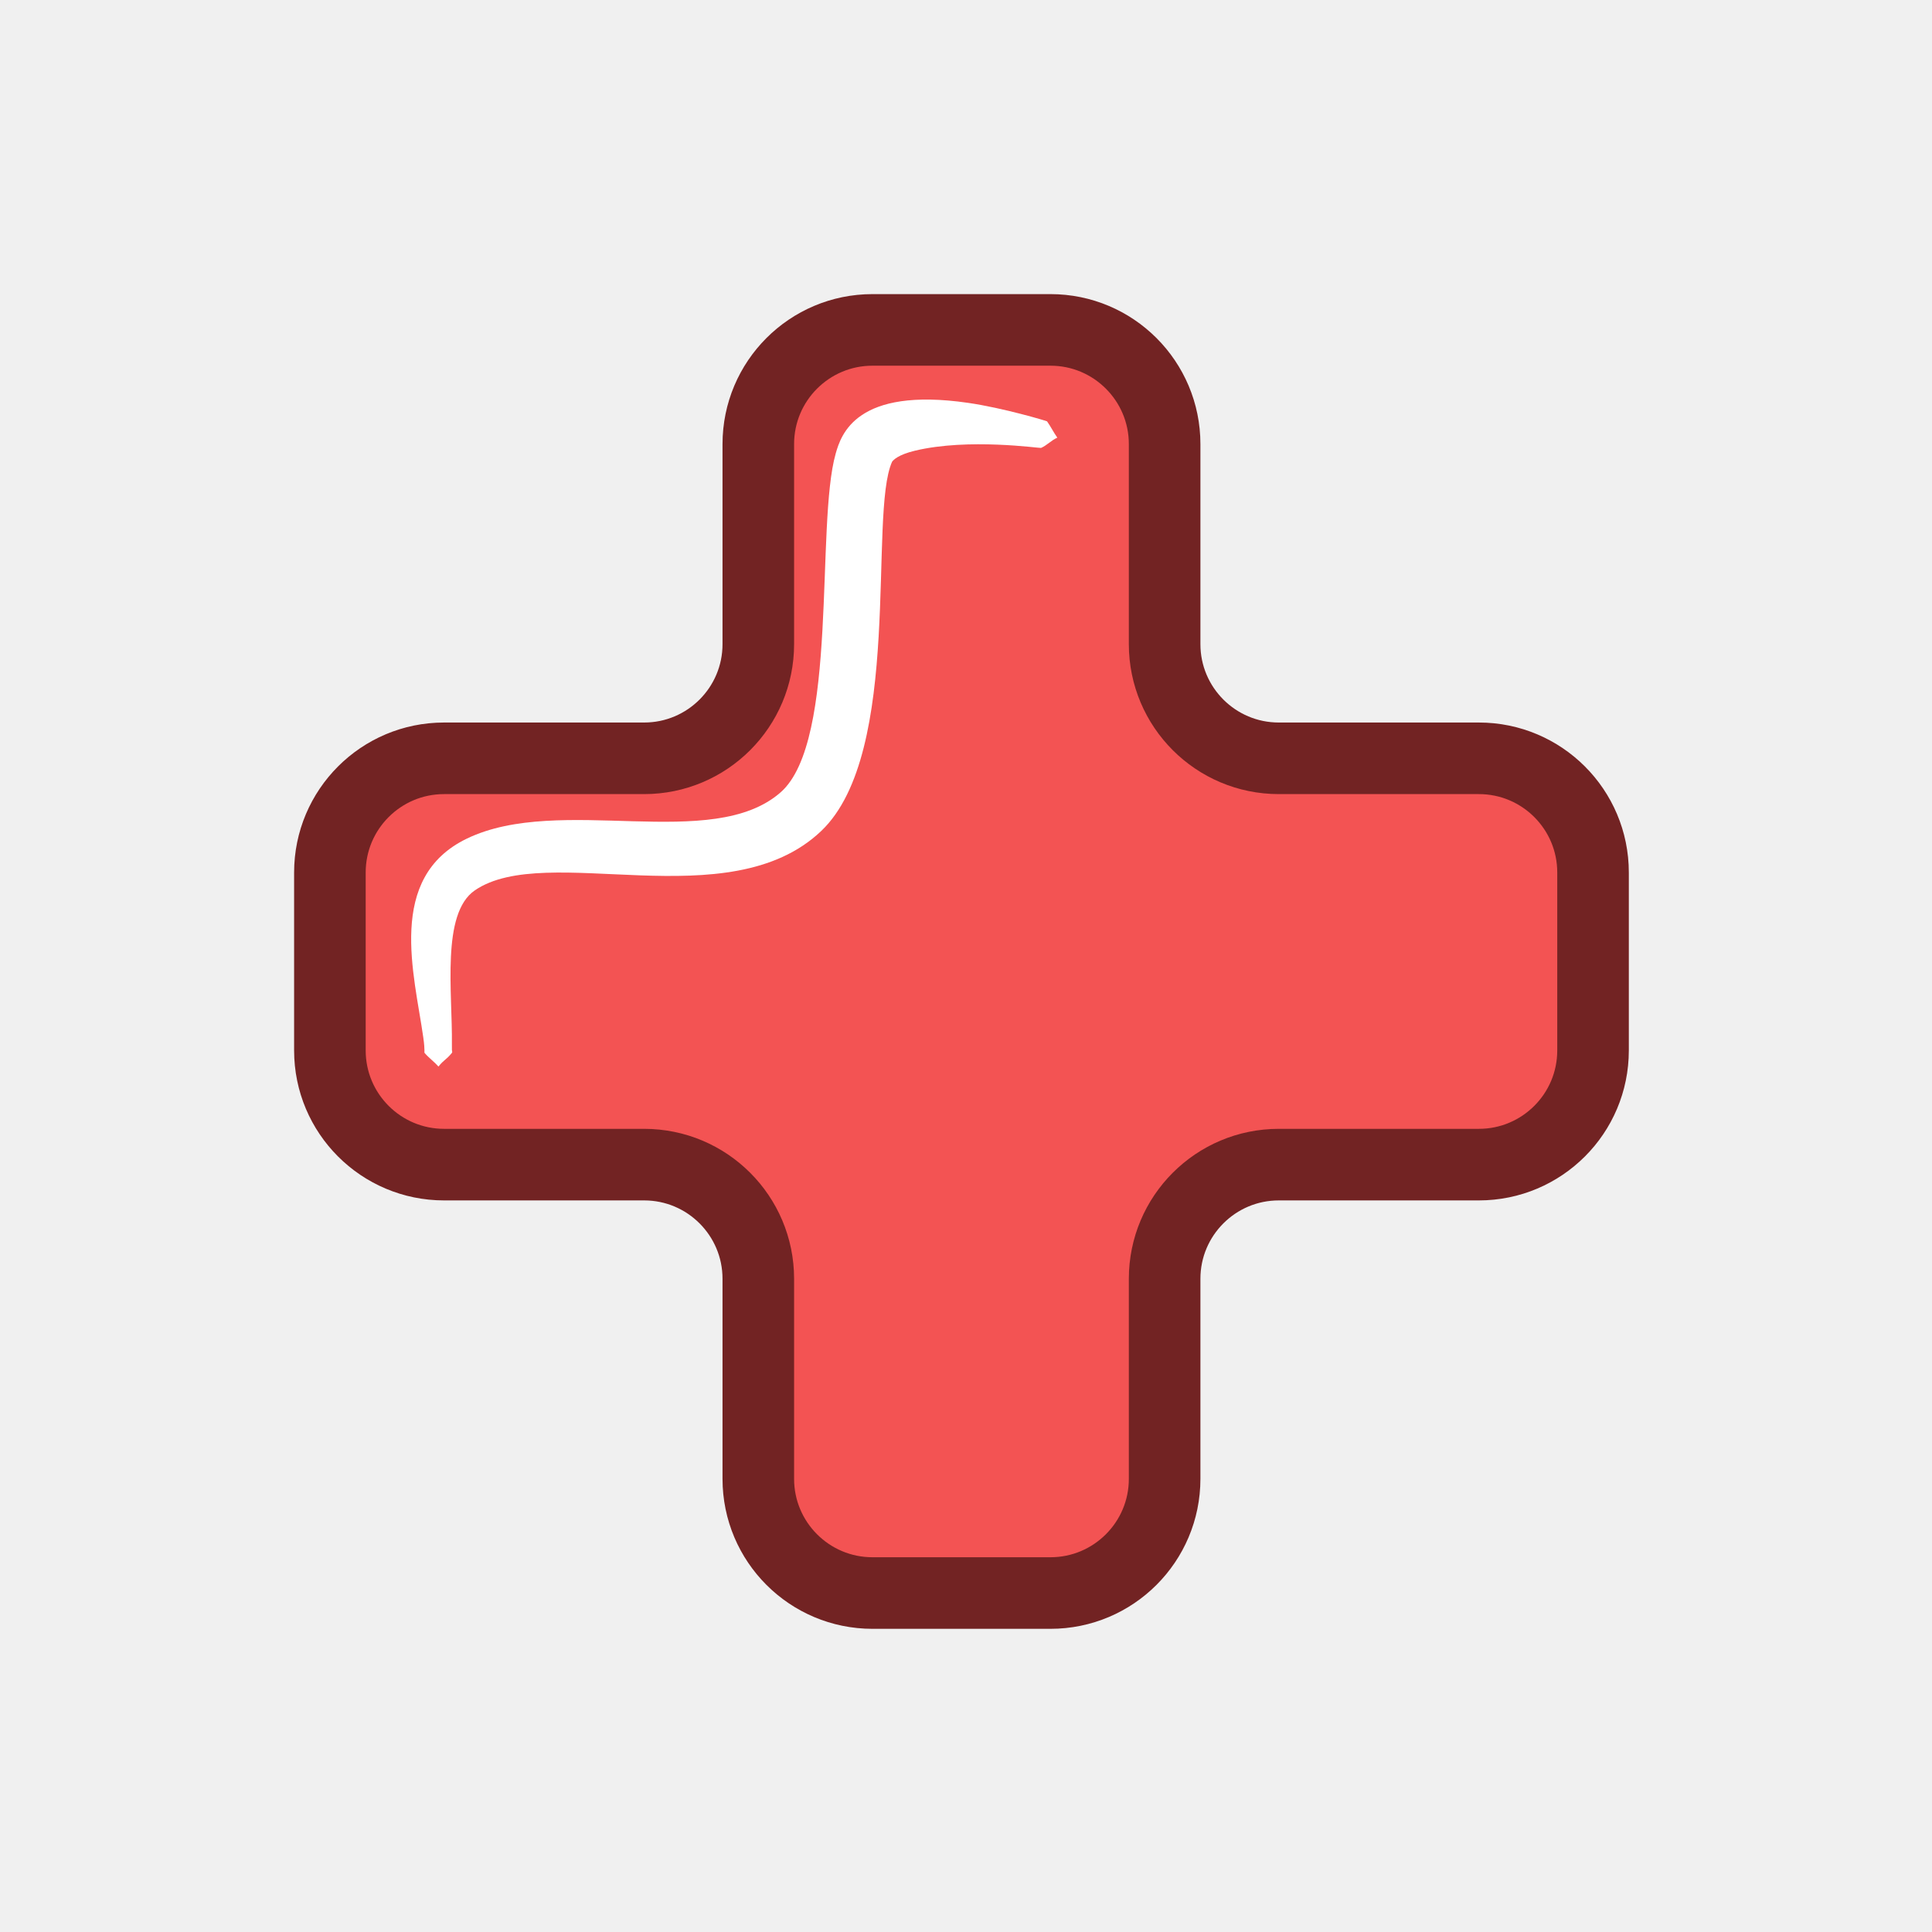
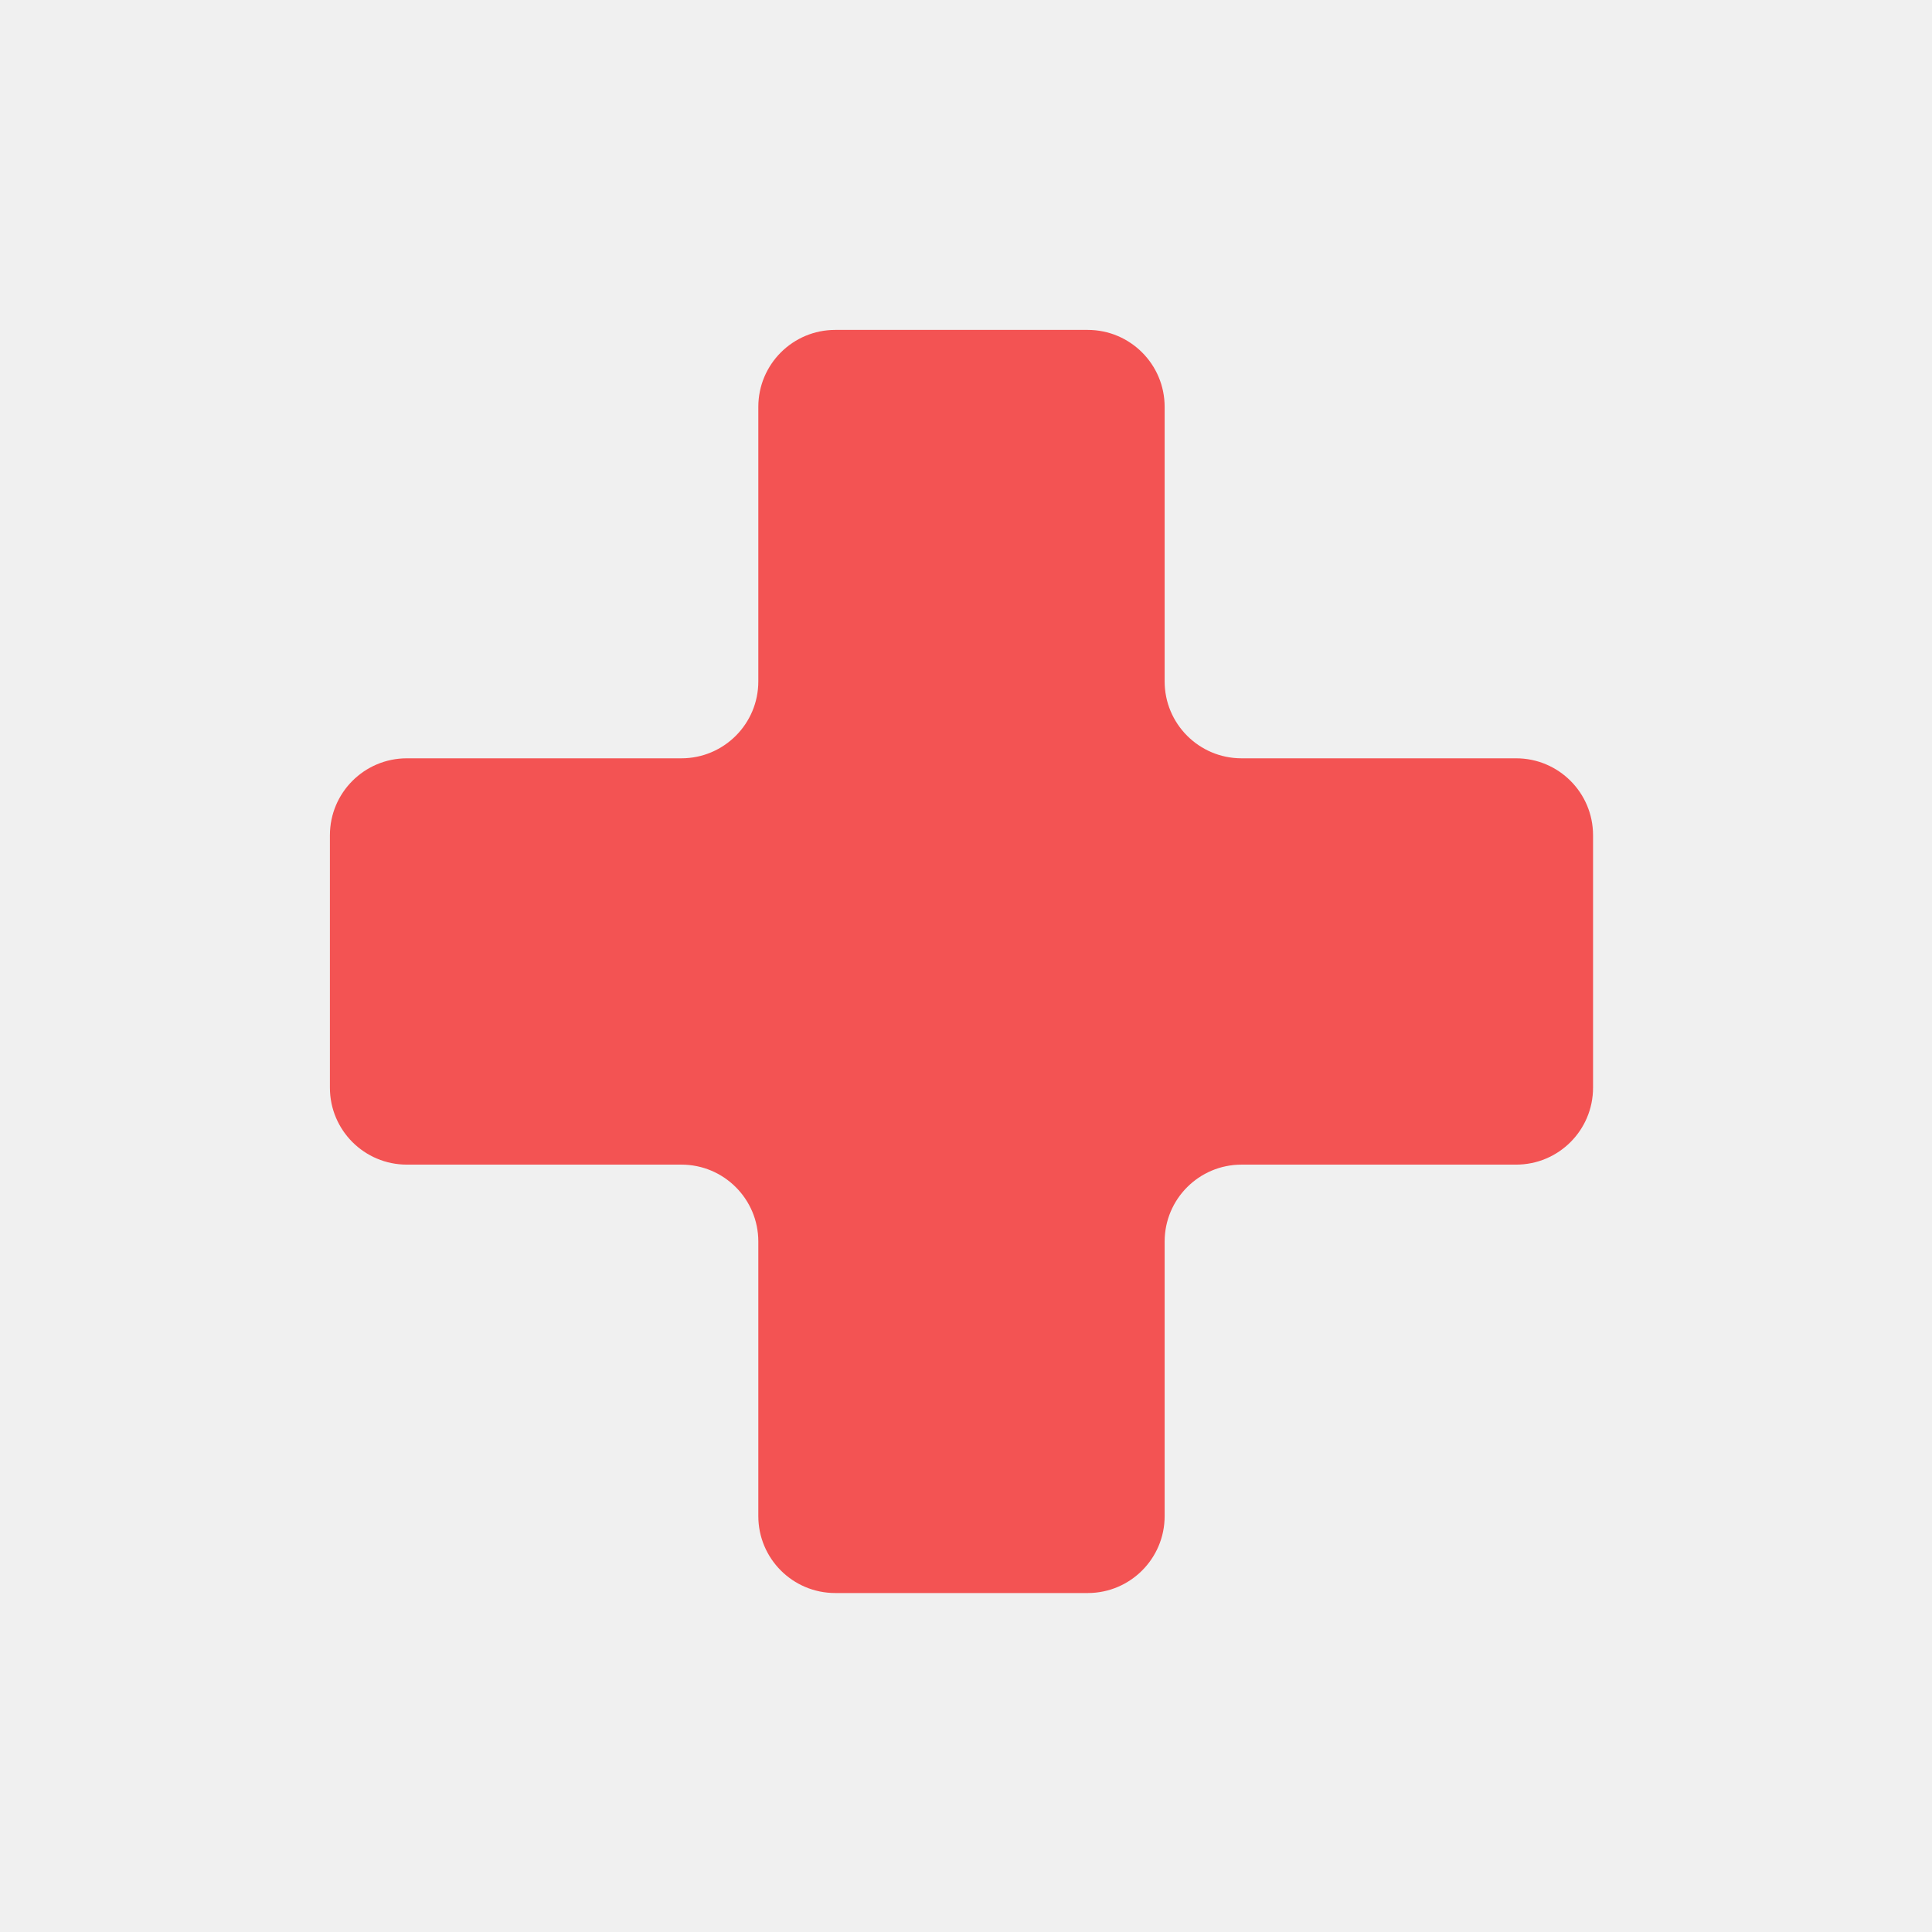
- <svg xmlns="http://www.w3.org/2000/svg" width="100%" height="100%" viewBox="0 0 178 178" version="1.1" xml:space="preserve" style="fill-rule:evenodd;clip-rule:evenodd;stroke-linecap:round;stroke-linejoin:round;stroke-miterlimit:1.5;">
-   <g transform="matrix(1,0,0,1,-2398.486,-284.3148)">
-     <g id="wr" transform="matrix(0.278212,0,0,0.319339,2844.257,205.6174)">
+ <svg xmlns="http://www.w3.org/2000/svg" width="100%" height="100%" viewBox="0 0 178 178" version="1.1" xml:space="preserve" style="fill-rule:evenodd;clip-rule:evenodd;stroke-linejoin:round;stroke-miterlimit:2;">
+   <g transform="matrix(1,0,0,1,-819.7001,-284.3148)">
+     <g id="wr" transform="matrix(0.278212,0,0,0.319339,1265.472,205.6174)">
      <rect x="-1602.271" y="246.438" width="636.799" height="554.787" style="fill:none;" />
      <g transform="matrix(2.645526,0,0,2.304814,-2175.771,-4665.661)">
-         <path d="M376.859,2226.158C368.965,2226.158 362.566,2219.759 362.566,2211.865L362.566,2186.824C362.566,2178.93 356.166,2172.531 348.273,2172.531C341.31,2172.531 332.96,2172.531 325.998,2172.531C318.104,2172.531 311.704,2178.93 311.704,2186.824C311.704,2194.571 311.704,2204.117 311.704,2211.865C311.704,2219.759 305.305,2226.158 297.411,2226.158L272.371,2226.158C264.477,2226.158 258.077,2232.557 258.077,2240.451C258.077,2247.413 258.077,2255.764 258.077,2262.726C258.077,2270.62 264.477,2277.019 272.371,2277.019C280.118,2277.019 289.664,2277.019 297.411,2277.019C305.305,2277.019 311.704,2283.418 311.704,2291.312L311.704,2316.353C311.704,2324.247 318.104,2330.646 325.998,2330.646C332.96,2330.646 341.31,2330.646 348.273,2330.646C356.166,2330.646 362.566,2324.247 362.566,2316.353C362.566,2308.605 362.566,2299.06 362.566,2291.312C362.566,2283.418 368.965,2277.019 376.859,2277.019L401.9,2277.019C409.793,2277.019 416.193,2270.62 416.193,2262.726C416.193,2255.764 416.193,2247.413 416.193,2240.451C416.193,2232.557 409.793,2226.158 401.9,2226.158C394.152,2226.158 384.606,2226.158 376.859,2226.158Z" style="fill:rgb(243,83,83);stroke:rgb(114,35,35);stroke-width:8.96px;" />
-       </g>
-       <g transform="matrix(3.594379,0,0,3.131466,-10223.339,247.1991)">
-         <path d="M2480.679,42.292L2480.68,42.293C2478.475,47.116 2481.75,69.091 2474.14,76.325C2465.593,84.448 2448.834,77.264 2442.234,81.788C2439.115,83.925 2440.183,91.23 2440.12,95.961C2440.116,96.23 2440.116,96.226 2440.122,96.497C2440.124,96.583 2440.18,96.687 2440.126,96.754C2439.563,97.446 2439.444,97.33 2438.88,98.023C2438.495,97.576 2438.001,97.229 2437.616,96.781C2437.54,96.692 2437.672,96.664 2437.482,95.32C2436.666,89.542 2434.049,80.615 2441.497,77.021C2450.099,72.872 2464.087,78.33 2470.421,72.744C2475.78,68.017 2473.605,48.11 2475.483,41.538C2475.981,39.795 2477.375,35.384 2487.663,36.871C2490.963,37.348 2494.932,38.546 2494.954,38.577C2495.296,39.06 2495.557,39.597 2495.9,40.079C2495.358,40.315 2494.943,40.79 2494.401,41.025C2494.305,41.068 2487.715,40.093 2482.774,41.283C2481.226,41.656 2480.798,42.137 2480.679,42.292Z" style="fill:white;" />
+         <path d="M372.194,2226.158C366.876,2226.158 362.566,2221.847 362.566,2216.53L362.566,2182.159C362.566,2176.842 358.255,2172.531 352.937,2172.531C343.879,2172.531 330.391,2172.531 321.333,2172.531C316.015,2172.531 311.704,2176.842 311.704,2182.159C311.704,2191.88 311.704,2206.809 311.704,2216.53C311.704,2221.847 307.394,2226.158 302.076,2226.158L267.706,2226.158C262.388,2226.158 258.077,2230.469 258.077,2235.786C258.077,2244.844 258.077,2258.333 258.077,2267.391C258.077,2272.708 262.388,2277.019 267.706,2277.019C277.427,2277.019 292.355,2277.019 302.076,2277.019C307.394,2277.019 311.704,2281.33 311.704,2286.647C311.704,2296.368 311.704,2311.297 311.704,2321.018C311.704,2326.335 316.015,2330.646 321.333,2330.646C330.391,2330.646 343.879,2330.646 352.937,2330.646C358.255,2330.646 362.566,2326.335 362.566,2321.018C362.566,2311.297 362.566,2296.368 362.566,2286.647C362.566,2281.33 366.876,2277.019 372.194,2277.019L406.564,2277.019C411.882,2277.019 416.193,2272.708 416.193,2267.391C416.193,2258.333 416.193,2244.844 416.193,2235.786C416.193,2230.469 411.882,2226.158 406.564,2226.158C396.844,2226.158 381.915,2226.158 372.194,2226.158Z" style="fill:rgb(243,83,83);" />
      </g>
    </g>
  </g>
</svg>
